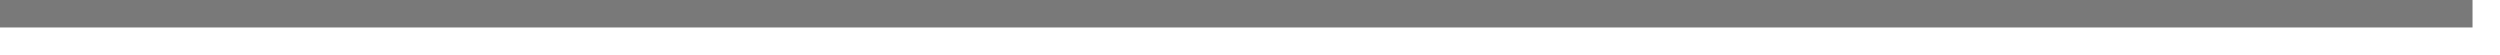
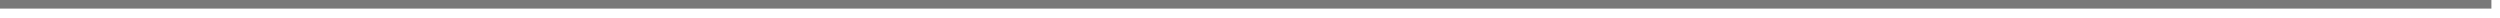
- <svg xmlns="http://www.w3.org/2000/svg" version="1.1" width="91px" height="2px">
-   <g transform="matrix(1 0 0 1 -416 -333 )">
-     <path d="M 416 333.5  L 506 333.5  " stroke-width="1" stroke="#797979" fill="none" />
+ <svg xmlns="http://www.w3.org/2000/svg" version="1.1" width="291px" height="2px">
+   <g transform="matrix(1 0 0 1 -216 -262 )">
+     <path d="M 216 262.5  L 506 262.5  " stroke-width="1" stroke="#797979" fill="none" />
  </g>
</svg>
